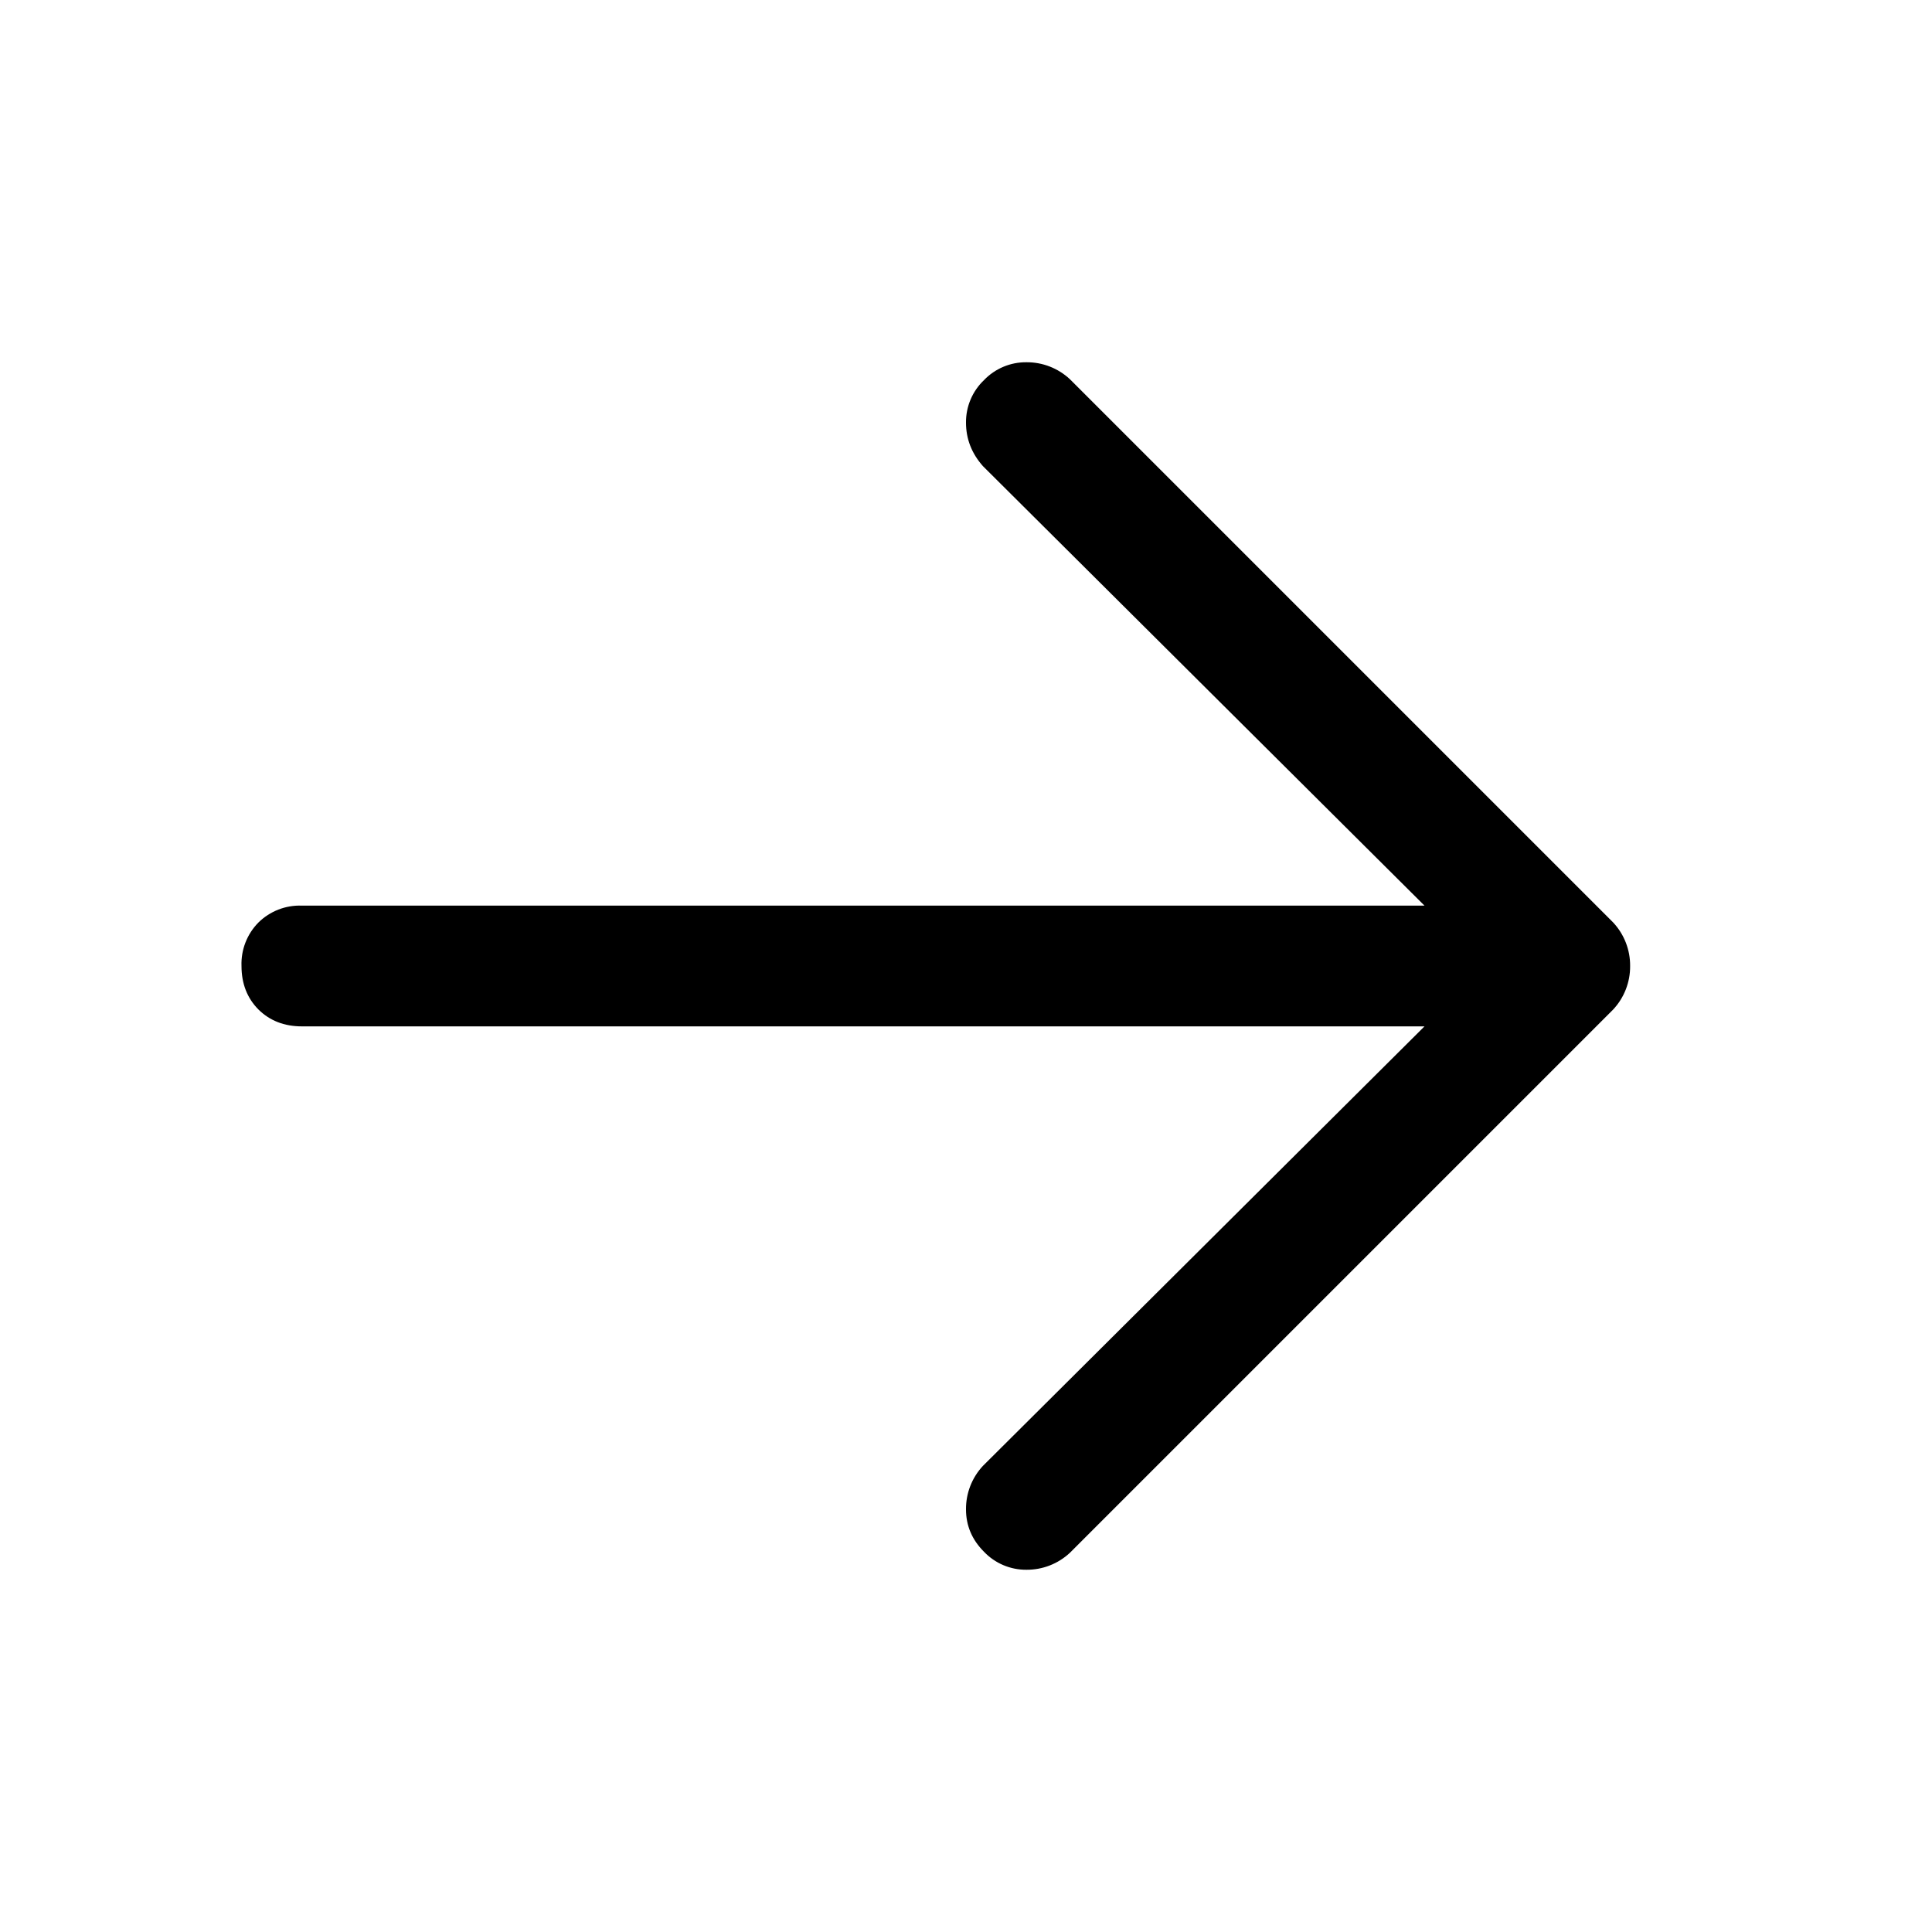
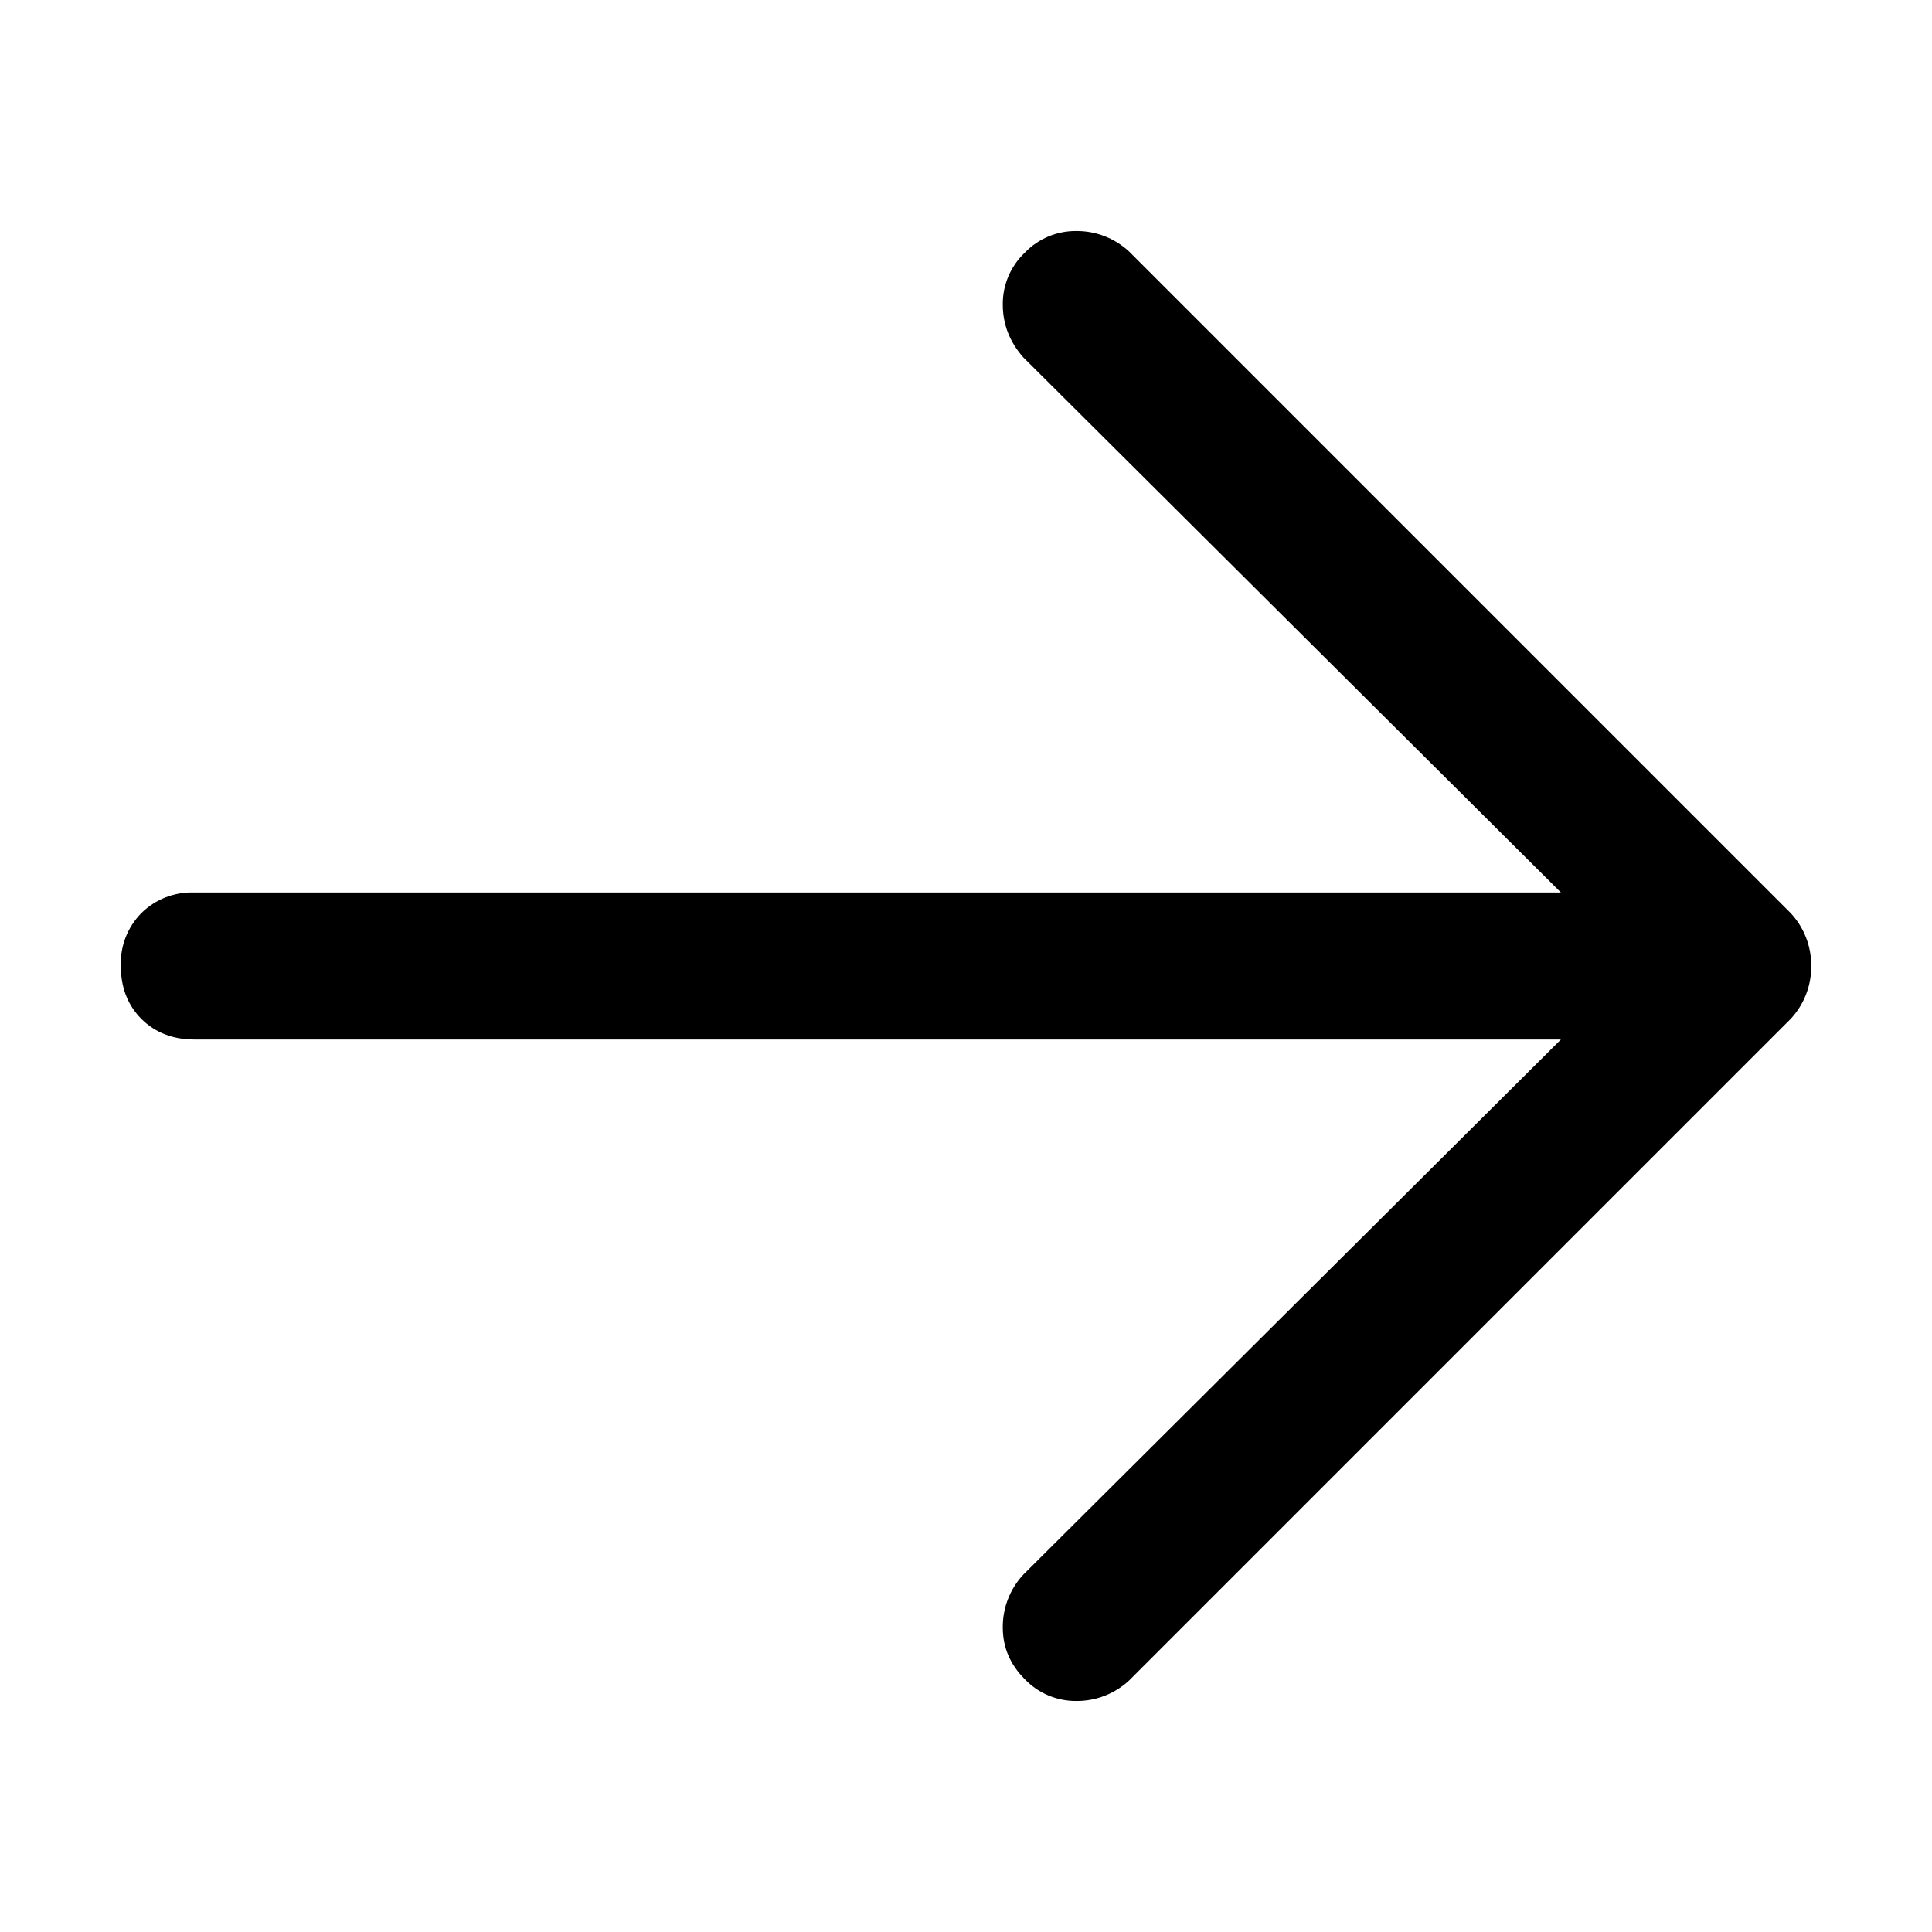
- <svg xmlns="http://www.w3.org/2000/svg" class="icon" viewBox="0 0 1024 1024" fill="currentColor">
-   <path d="M755.008 480H160a31.17 31.17 0 0 0-23.04 8.96A31.17 31.17 0 0 0 128 512c0 9.344 3.008 17.024 8.96 23.04 6.016 5.952 13.696 8.96 23.04 8.96h595.008L520.96 776.96A33.4 33.4 0 0 0 512 800c0 8.64 3.2 16.128 9.536 22.464A30.72 30.72 0 0 0 544 832a33.4 33.4 0 0 0 23.04-8.96l288-288A33.4 33.4 0 0 0 864 512a33.4 33.4 0 0 0-8.96-23.04l-288-288A33.4 33.4 0 0 0 544 192a30.72 30.72 0 0 0-22.464 9.472A30.72 30.72 0 0 0 512 224c0 8.64 3.008 16.32 8.96 23.04z" />
+ <svg xmlns="http://www.w3.org/2000/svg" fill="currentColor" class="icon" viewBox="0 0 1024 1024">
+   <path d="M827.317 473.045H102.981A37.945 37.945 0 0 0 74.933 483.952 37.945 37.945 0 0 0 64.026 512C64.026 523.375 67.688 532.724 74.933 540.048 82.257 547.294 91.606 550.955 102.981 550.955H827.317L542.397 834.55A40.66 40.66 0 0 0 531.49 862.598C531.49 873.116 535.385 882.232 543.099 889.945A37.397 37.397 0 0 0 570.445 901.554 40.66 40.66 0 0 0 598.493 890.646L949.091 540.048A40.66 40.66 0 0 0 959.999 512 40.66 40.66 0 0 0 949.091 483.952L598.493 133.354A40.66 40.66 0 0 0 570.445 122.447 37.397 37.397 0 0 0 543.099 133.977 37.397 37.397 0 0 0 531.49 161.402C531.49 171.92 535.152 181.269 542.397 189.45Z" />
</svg>
